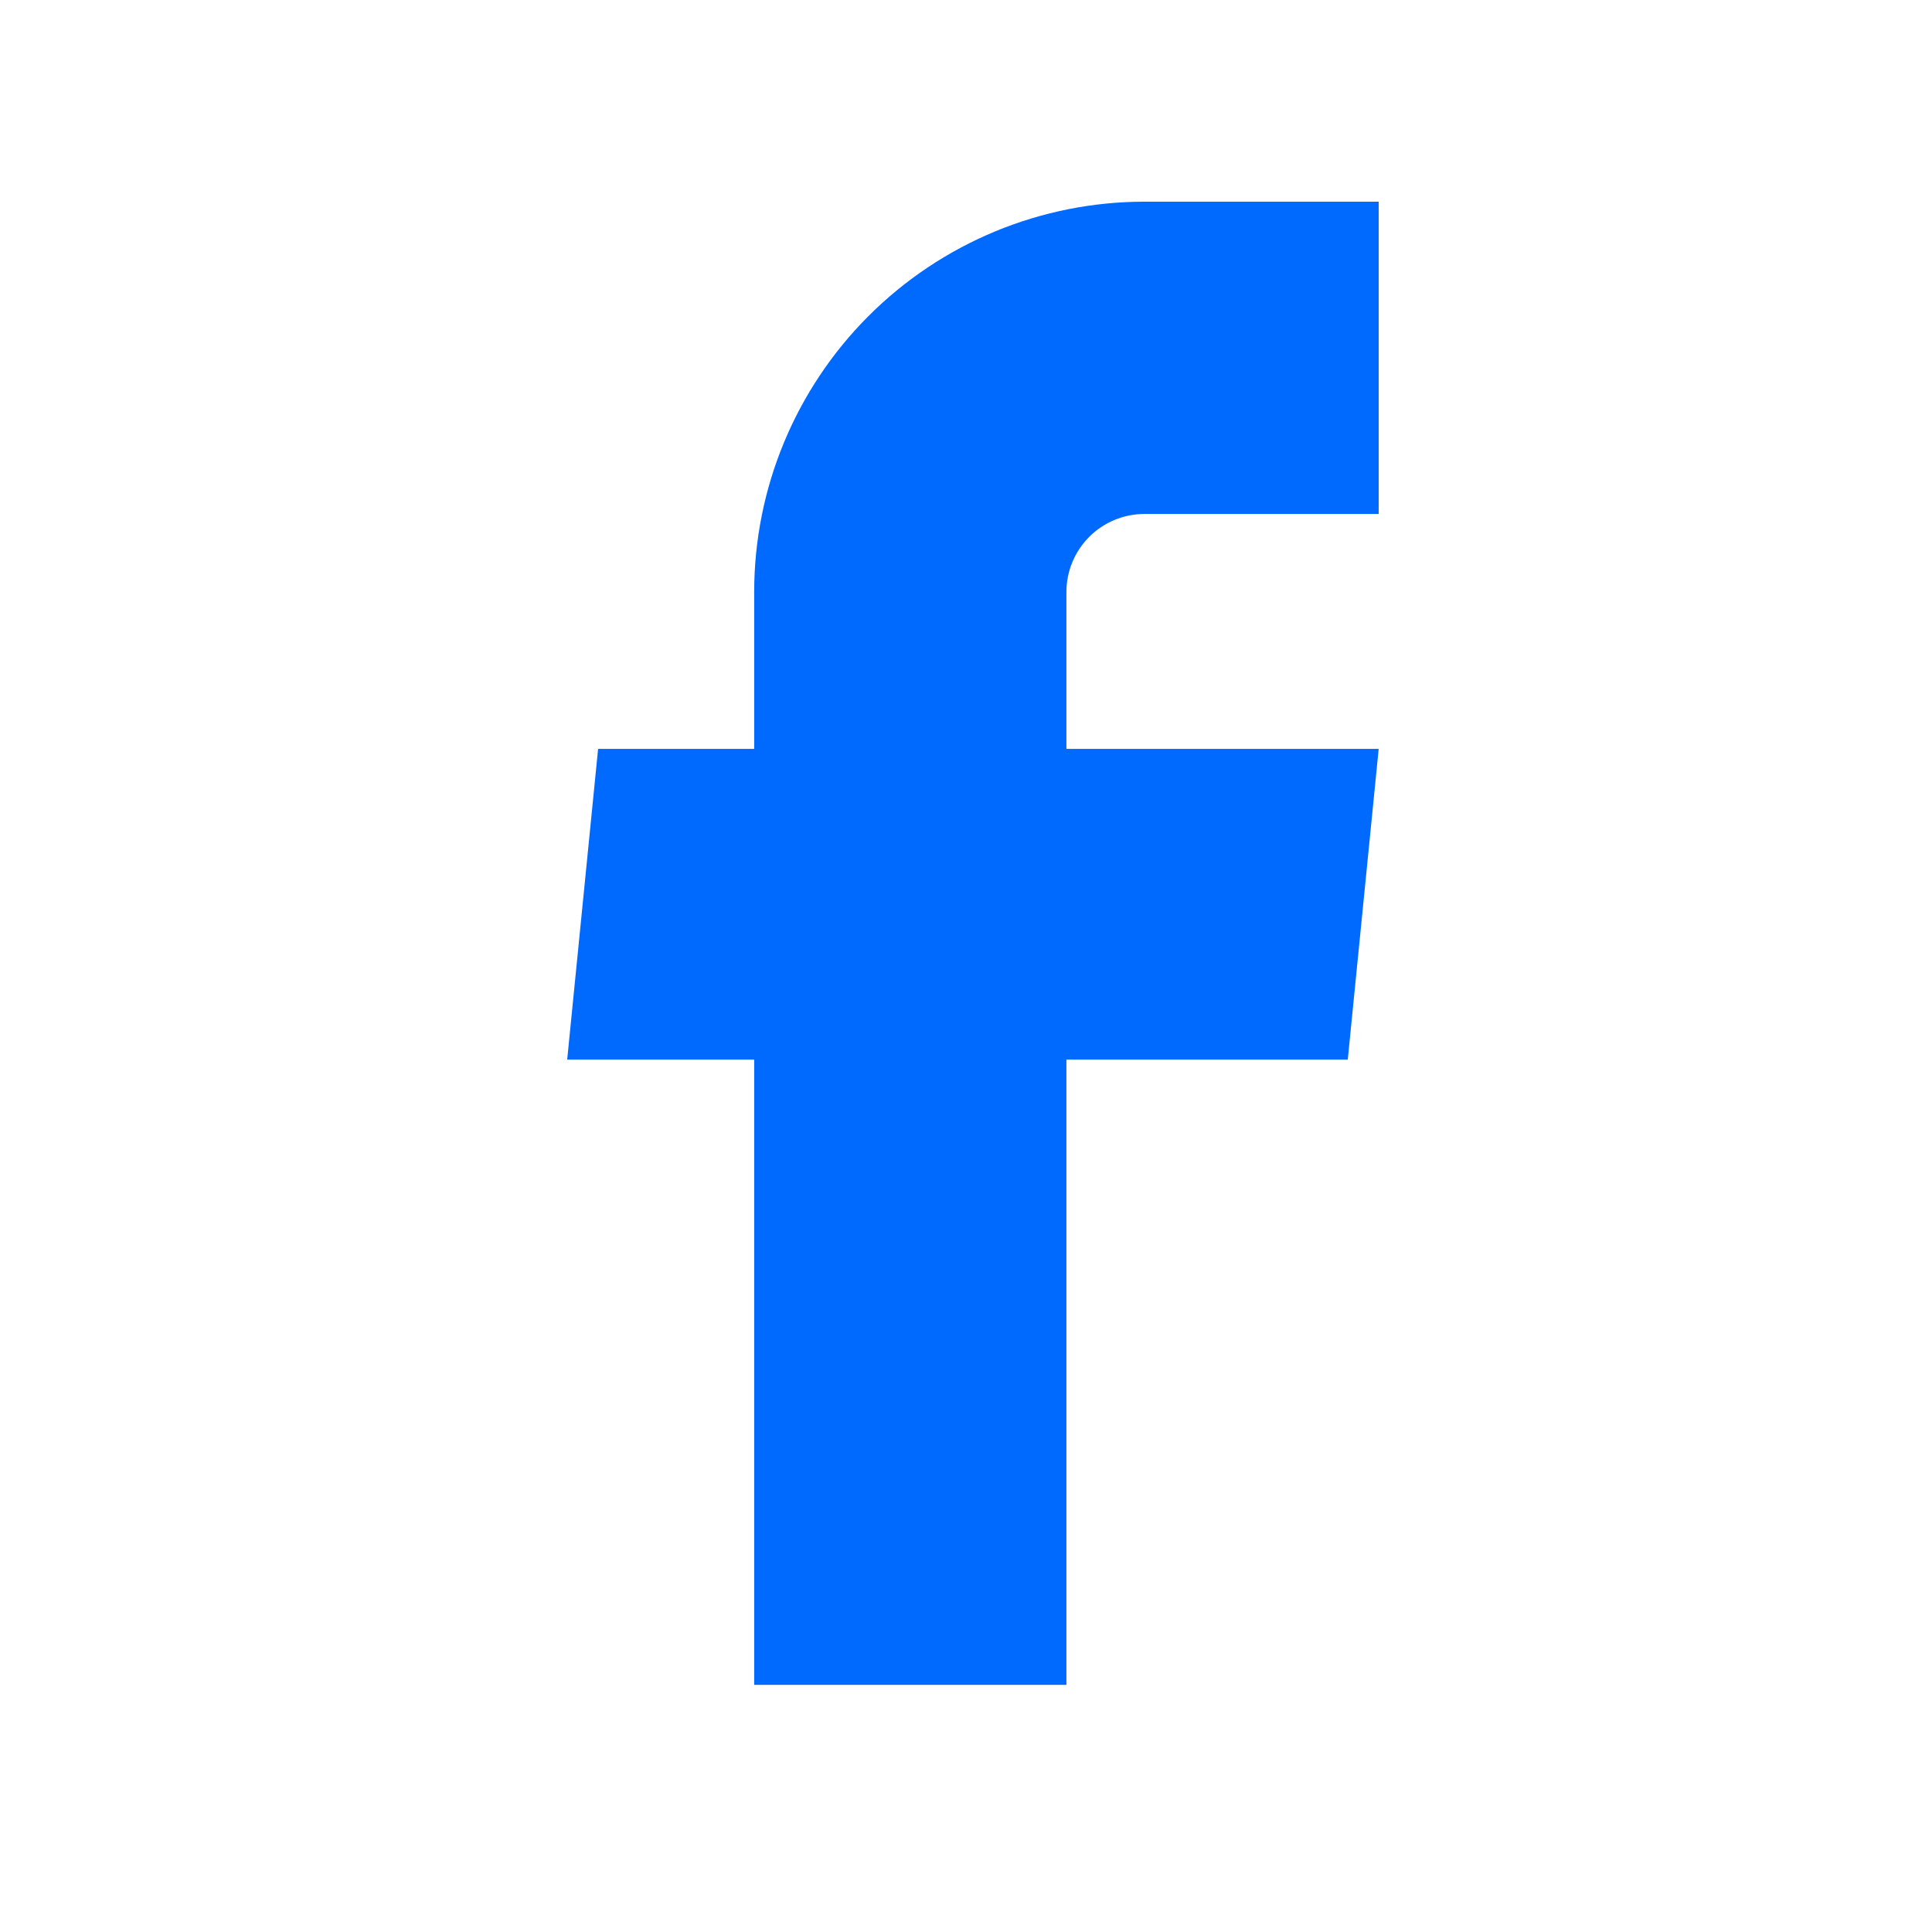
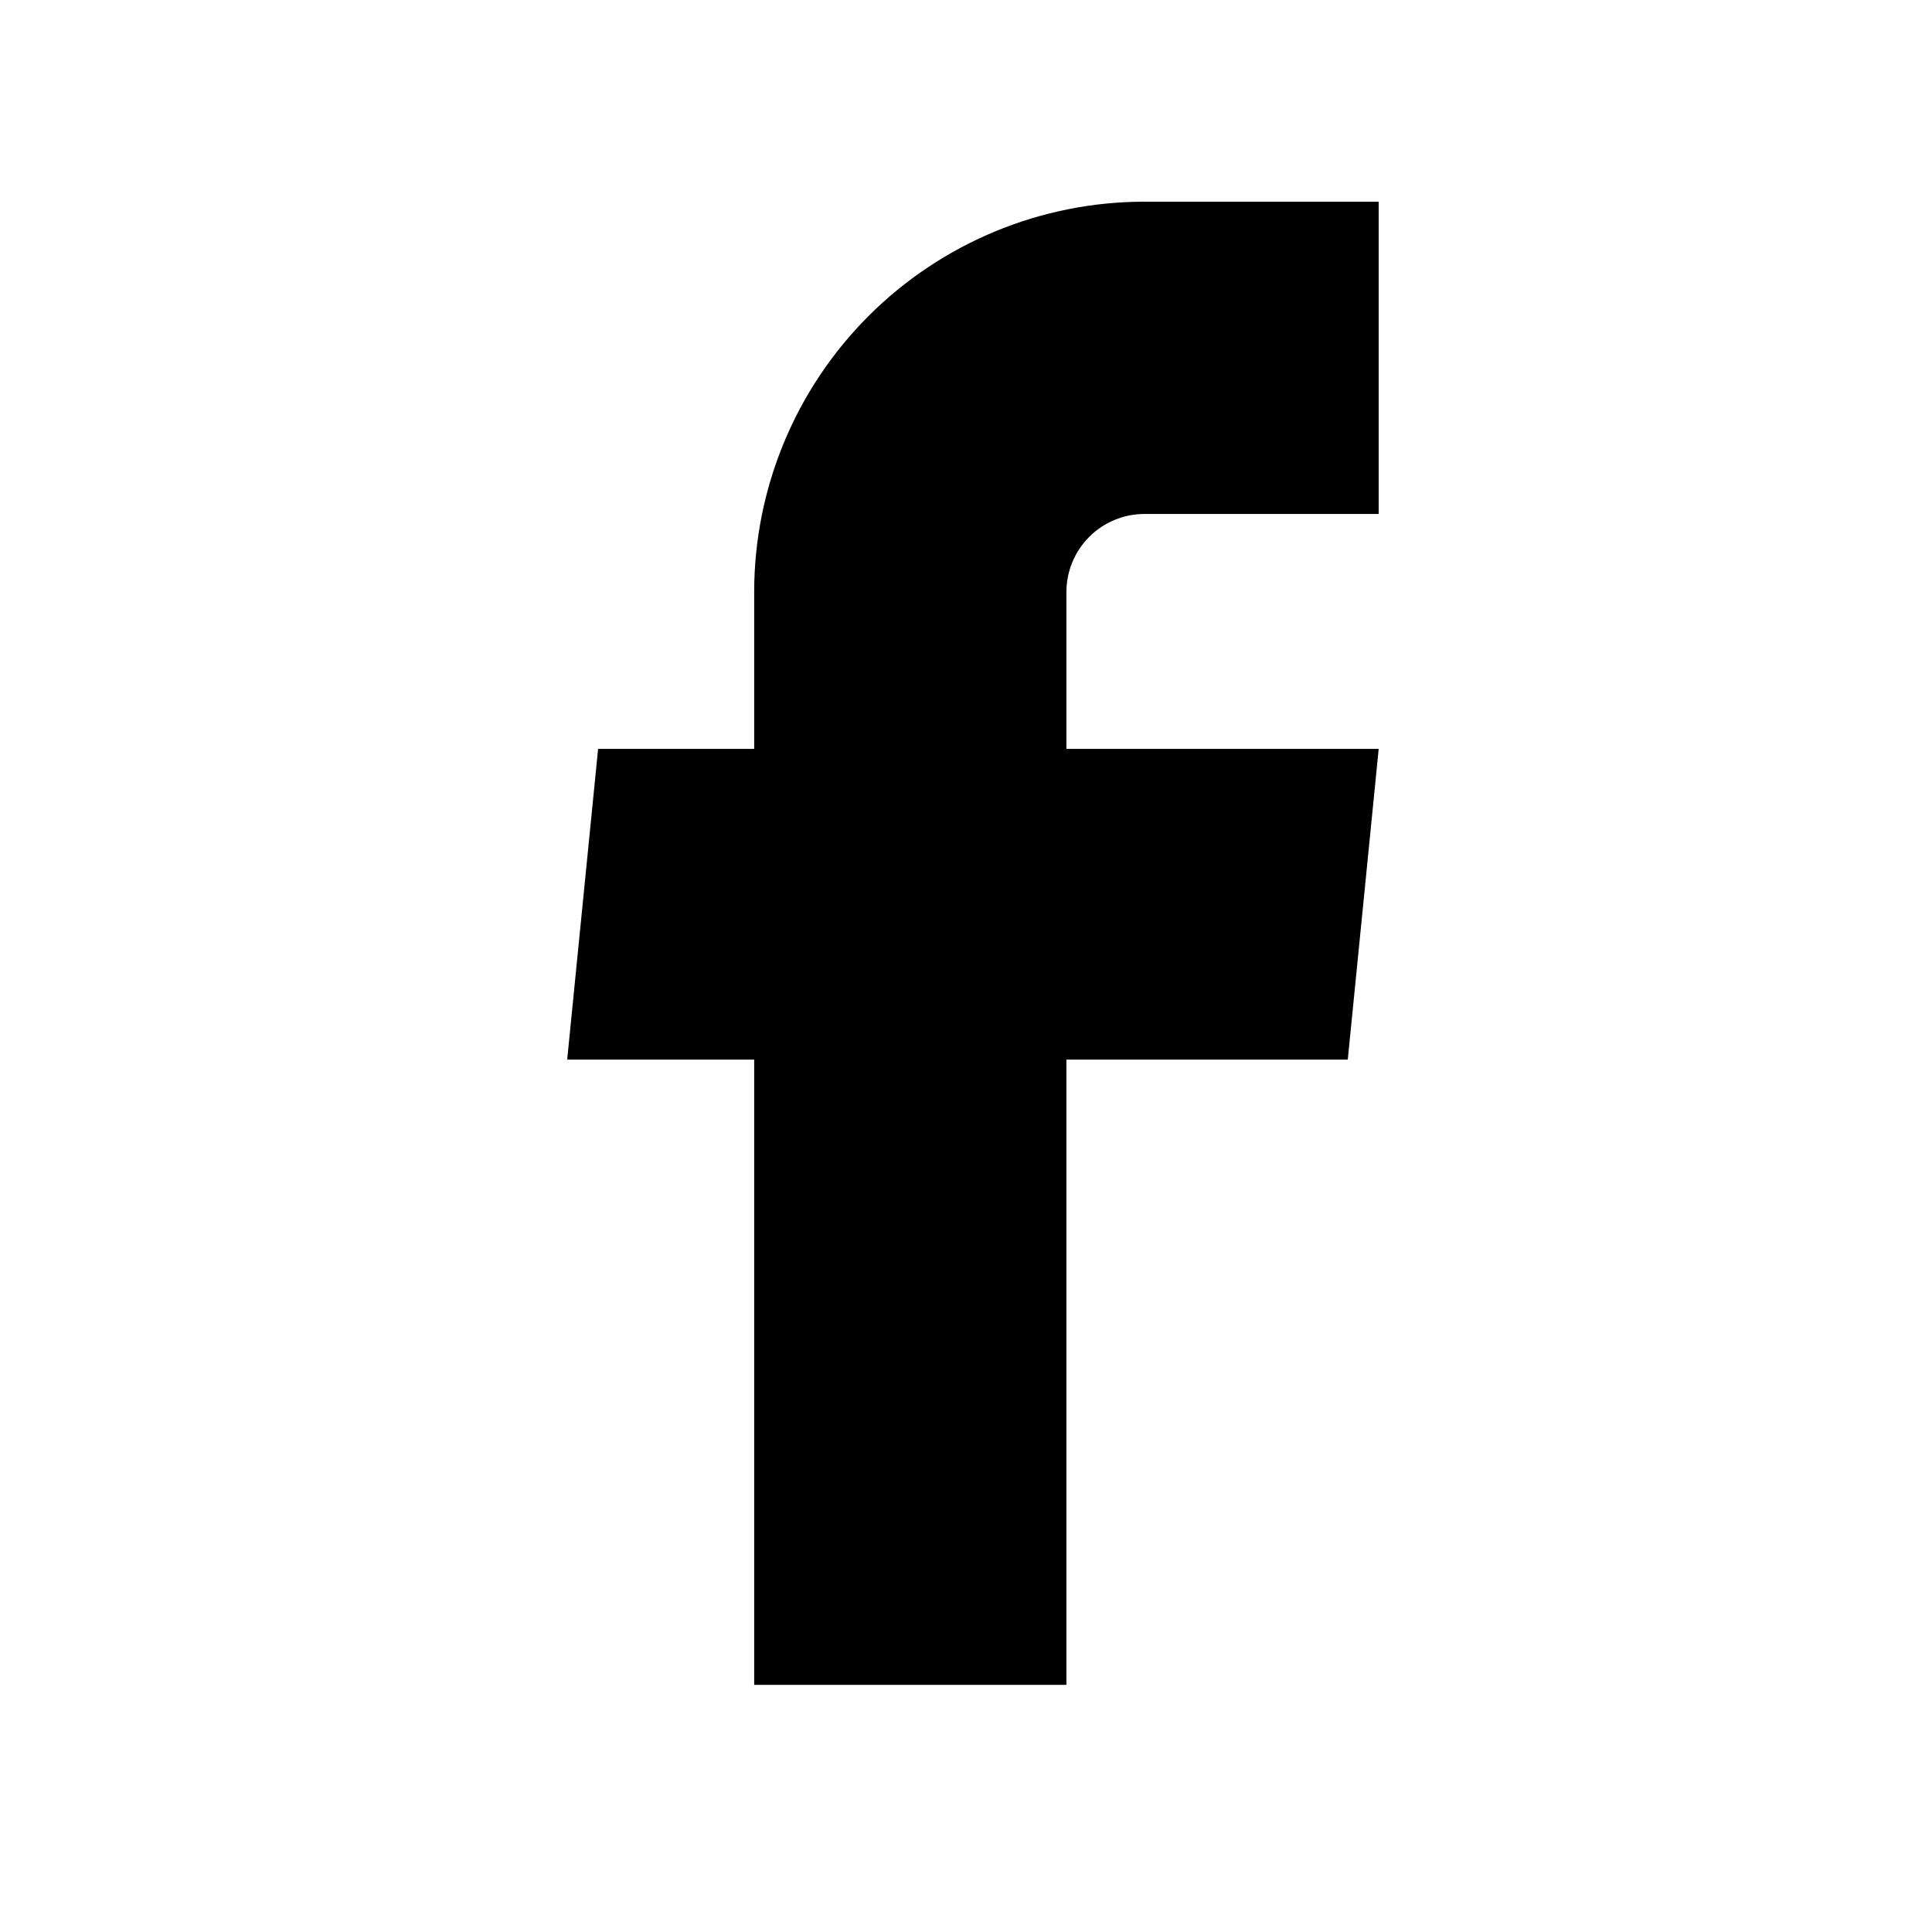
<svg xmlns="http://www.w3.org/2000/svg" width="33" height="33" id="img" viewBox="0 0 33 33" fill="none">
  <g id="facebook">
-     <path id="Vector" d="M12.882 28.779H18.215V18.099H23.021L23.549 12.792H18.215V10.112C18.215 9.758 18.356 9.419 18.606 9.169C18.856 8.919 19.195 8.779 19.549 8.779H23.549V3.445H19.549C17.781 3.445 16.085 4.148 14.835 5.398C13.585 6.648 12.882 8.344 12.882 10.112V12.792H10.216L9.688 18.099H12.882V28.779Z" fill="#006AFF" />
+     <path id="Vector" d="M12.882 28.779H18.215V18.099H23.021L23.549 12.792H18.215V10.112C18.215 9.758 18.356 9.419 18.606 9.169C18.856 8.919 19.195 8.779 19.549 8.779H23.549V3.445H19.549C17.781 3.445 16.085 4.148 14.835 5.398C13.585 6.648 12.882 8.344 12.882 10.112V12.792H10.216L9.688 18.099H12.882V28.779Z" fill="currentColor" />
  </g>
</svg>
